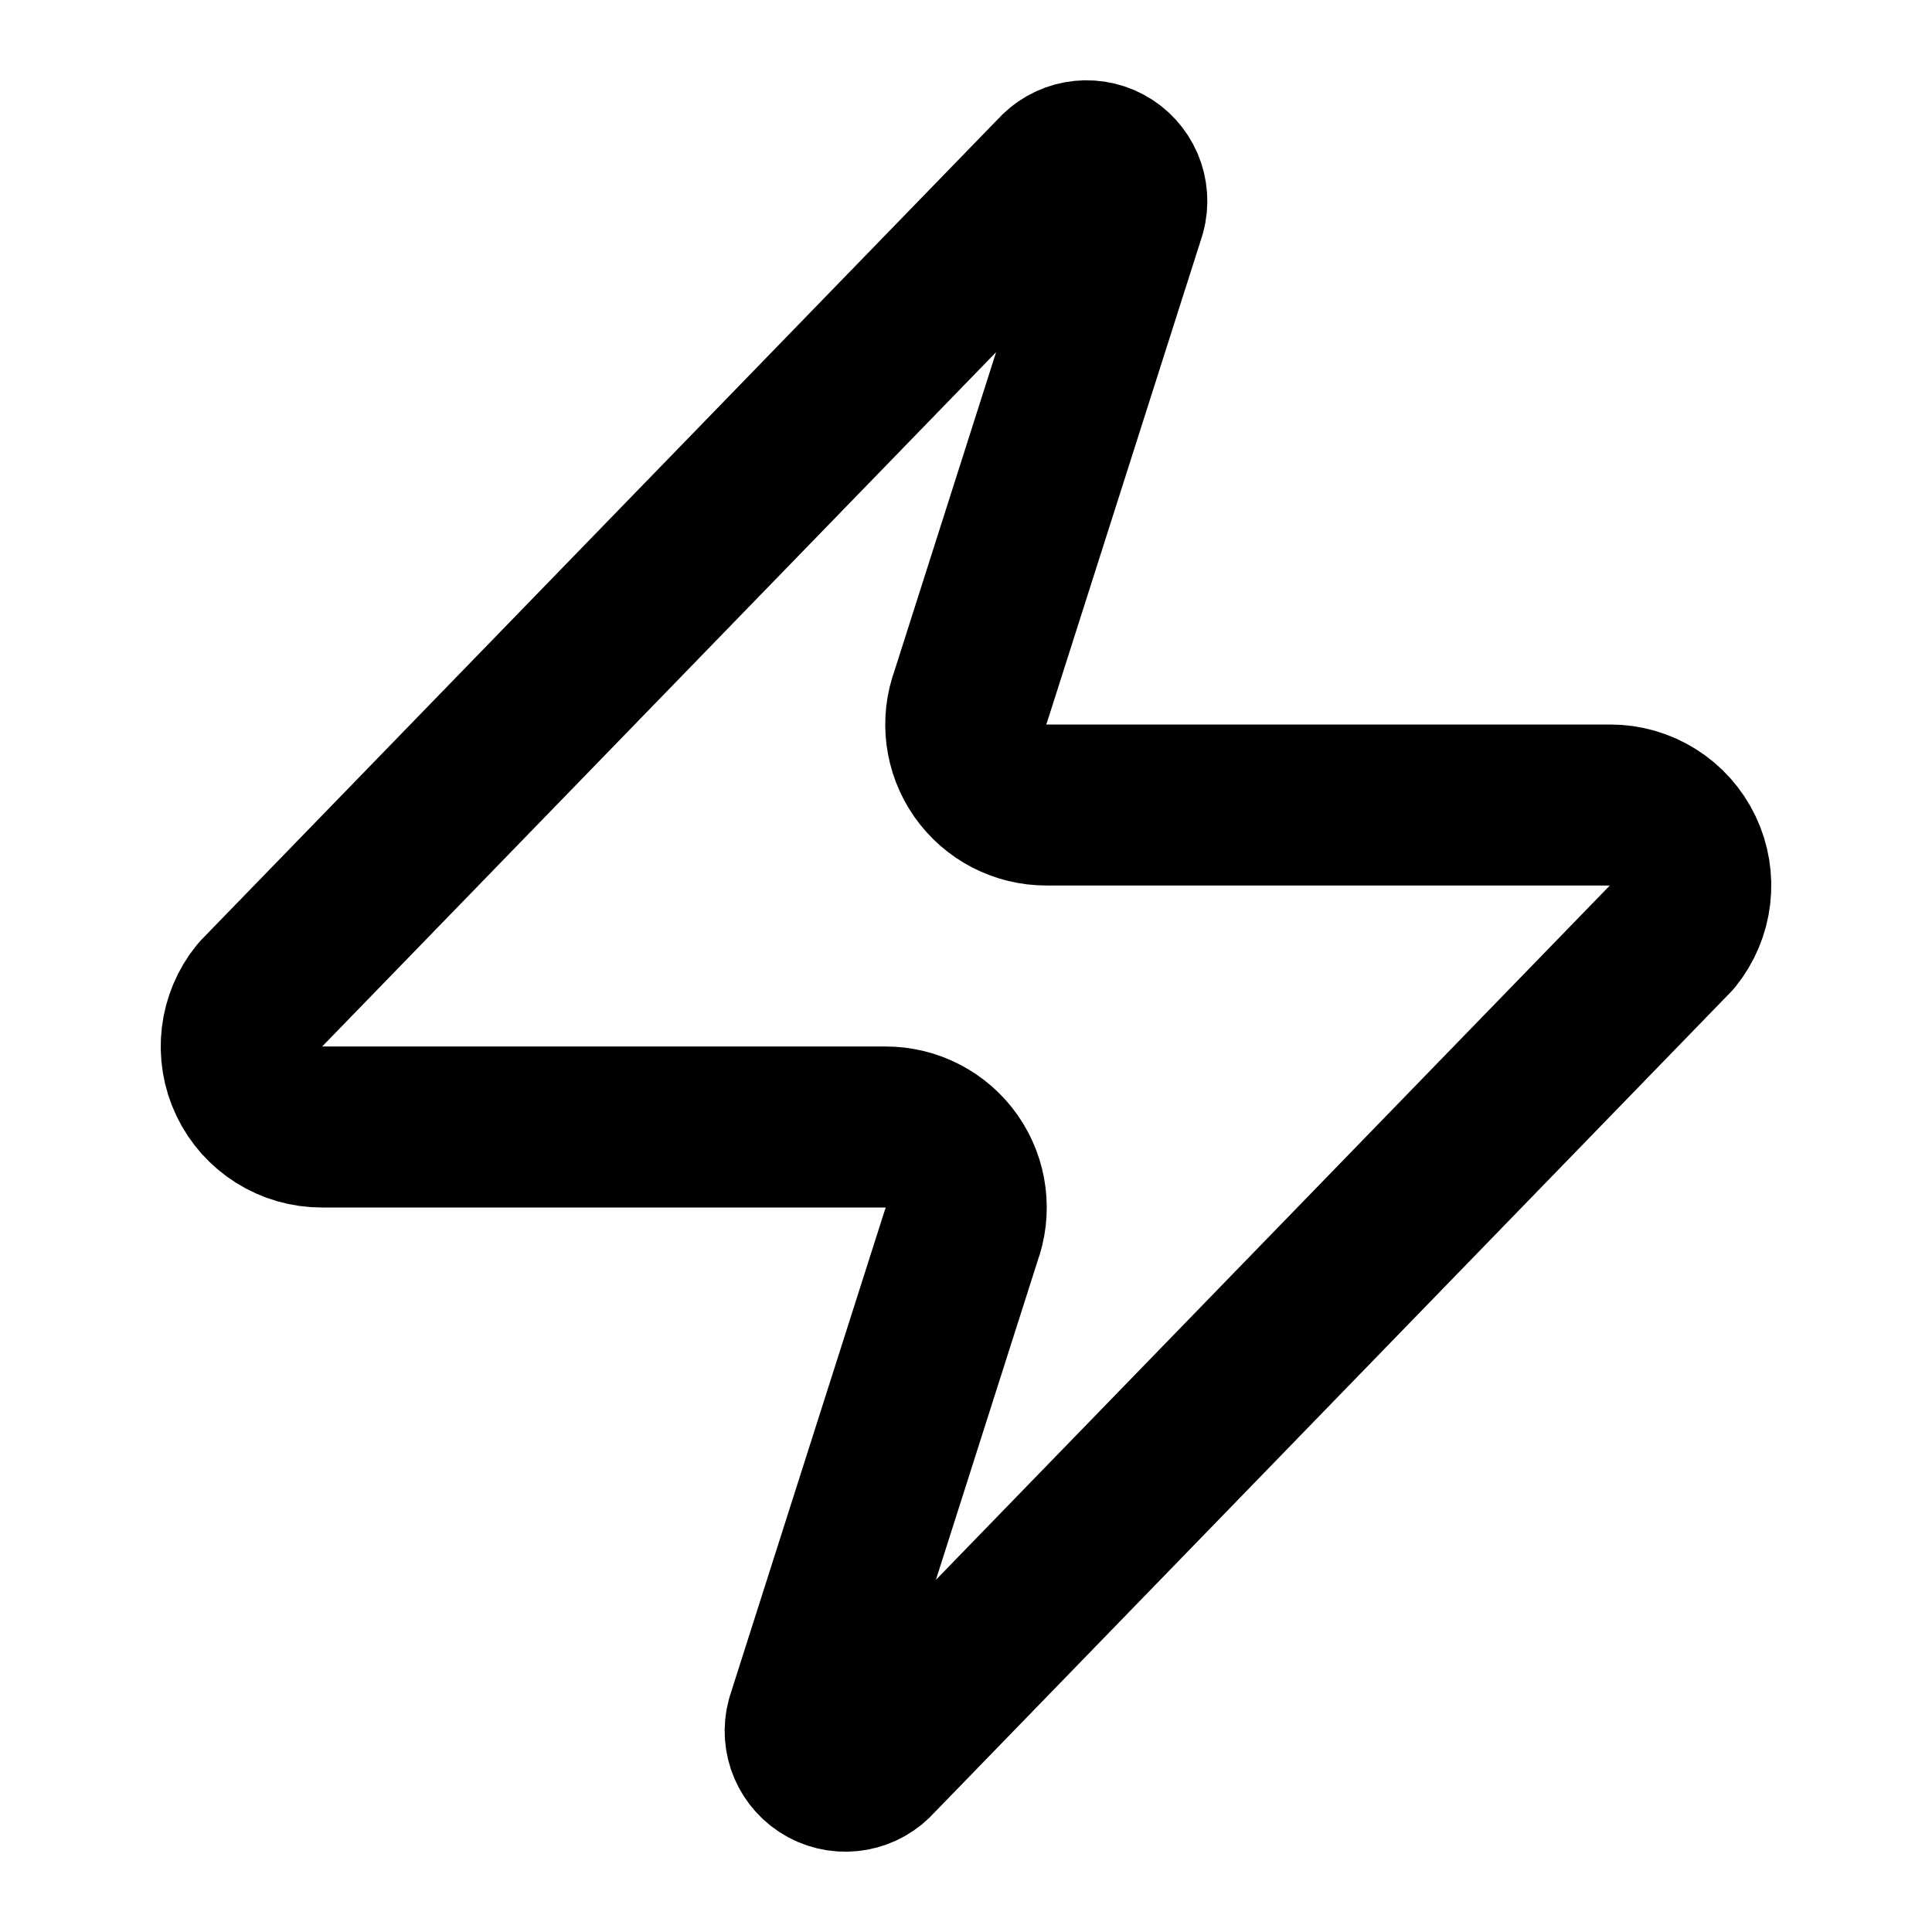
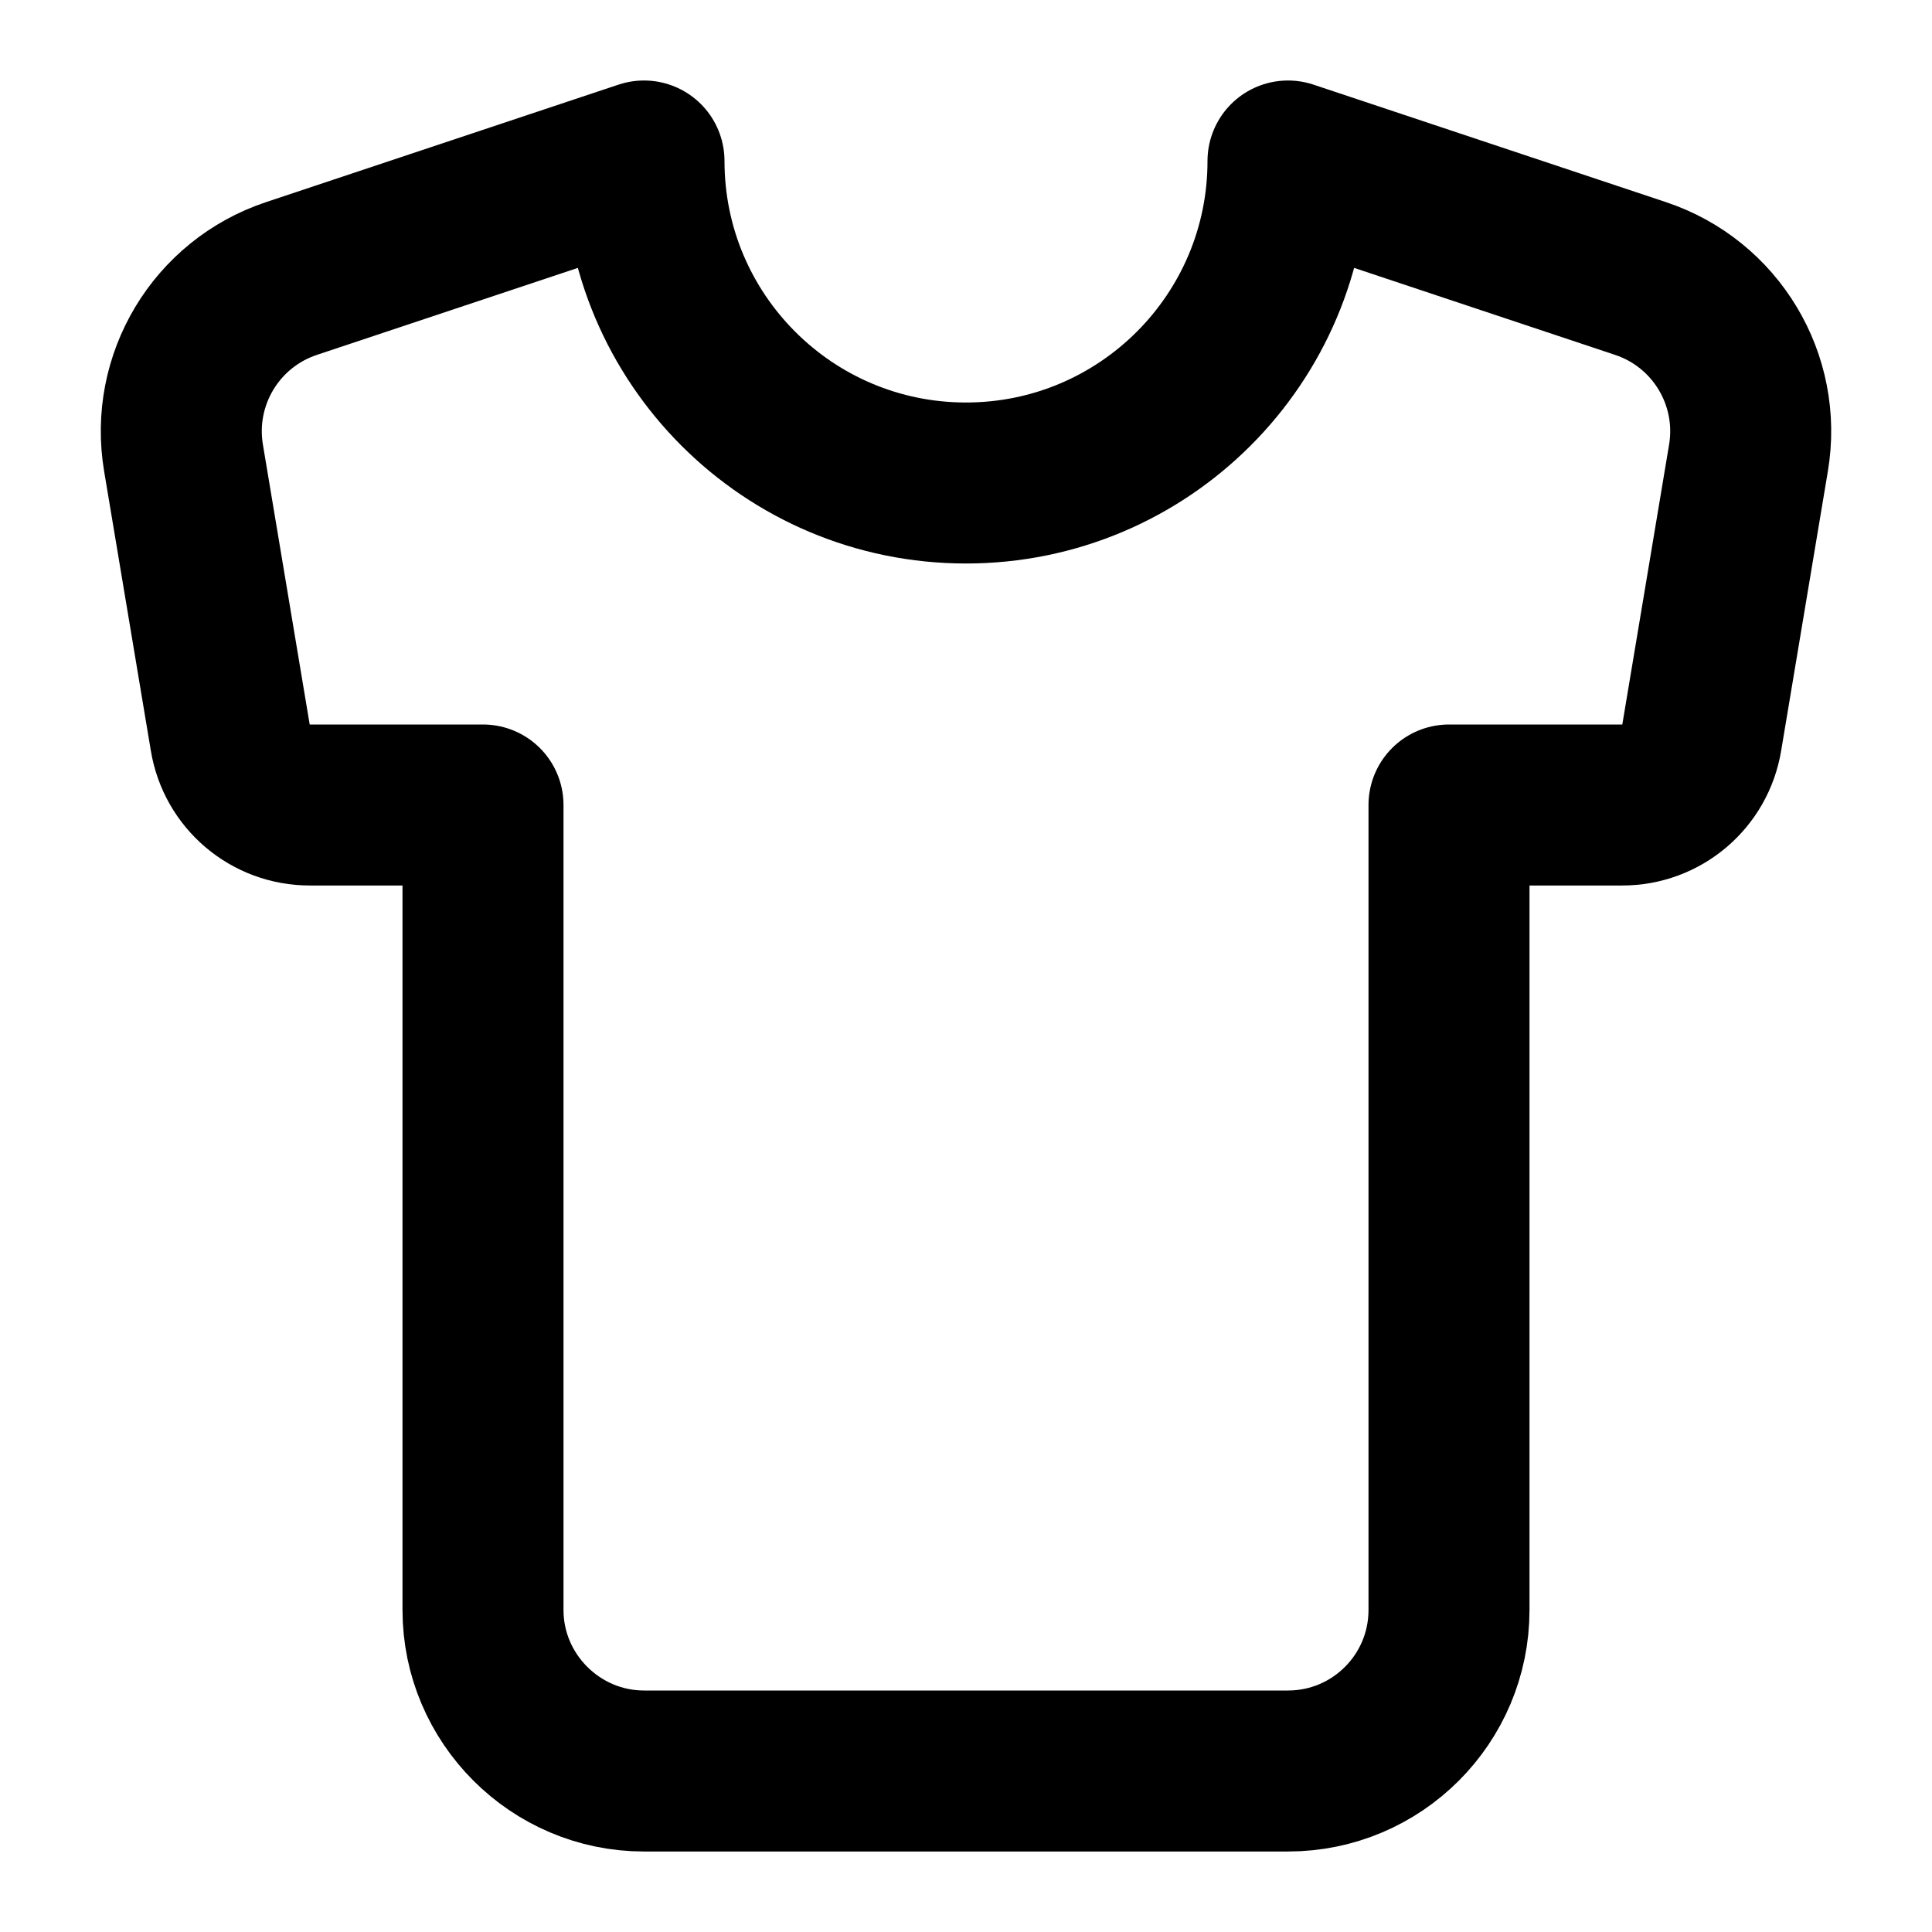
- <svg xmlns="http://www.w3.org/2000/svg" width="24" height="24" viewBox="0 0 24 24" fill="none" stroke="currentColor" stroke-width="2" stroke-linecap="round" stroke-linejoin="round" class="lucide lucide-zap-icon lucide-zap">
-   <path d="M4 14a1 1 0 0 1-.78-1.63l9.9-10.2a.5.5 0 0 1 .86.46l-1.92 6.02A1 1 0 0 0 13 10h7a1 1 0 0 1 .78 1.63l-9.9 10.2a.5.5 0 0 1-.86-.46l1.92-6.02A1 1 0 0 0 11 14z" />
+ <svg xmlns="http://www.w3.org/2000/svg" width="24" height="24" viewBox="0 0 24 24" fill="none" stroke="#000000" stroke-width="2" stroke-linecap="round" stroke-linejoin="round" class="lucide lucide-shirt-icon lucide-shirt">
+   <path d="M20.38 3.46 16 2a4 4 0 0 1-8 0L3.62 3.46a2 2 0 0 0-1.34 2.23l.58 3.47a1 1 0 0 0 .99.84H6v10c0 1.1.9 2 2 2h8a2 2 0 0 0 2-2V10h2.15a1 1 0 0 0 .99-.84l.58-3.47a2 2 0 0 0-1.34-2.23z" />
</svg>
